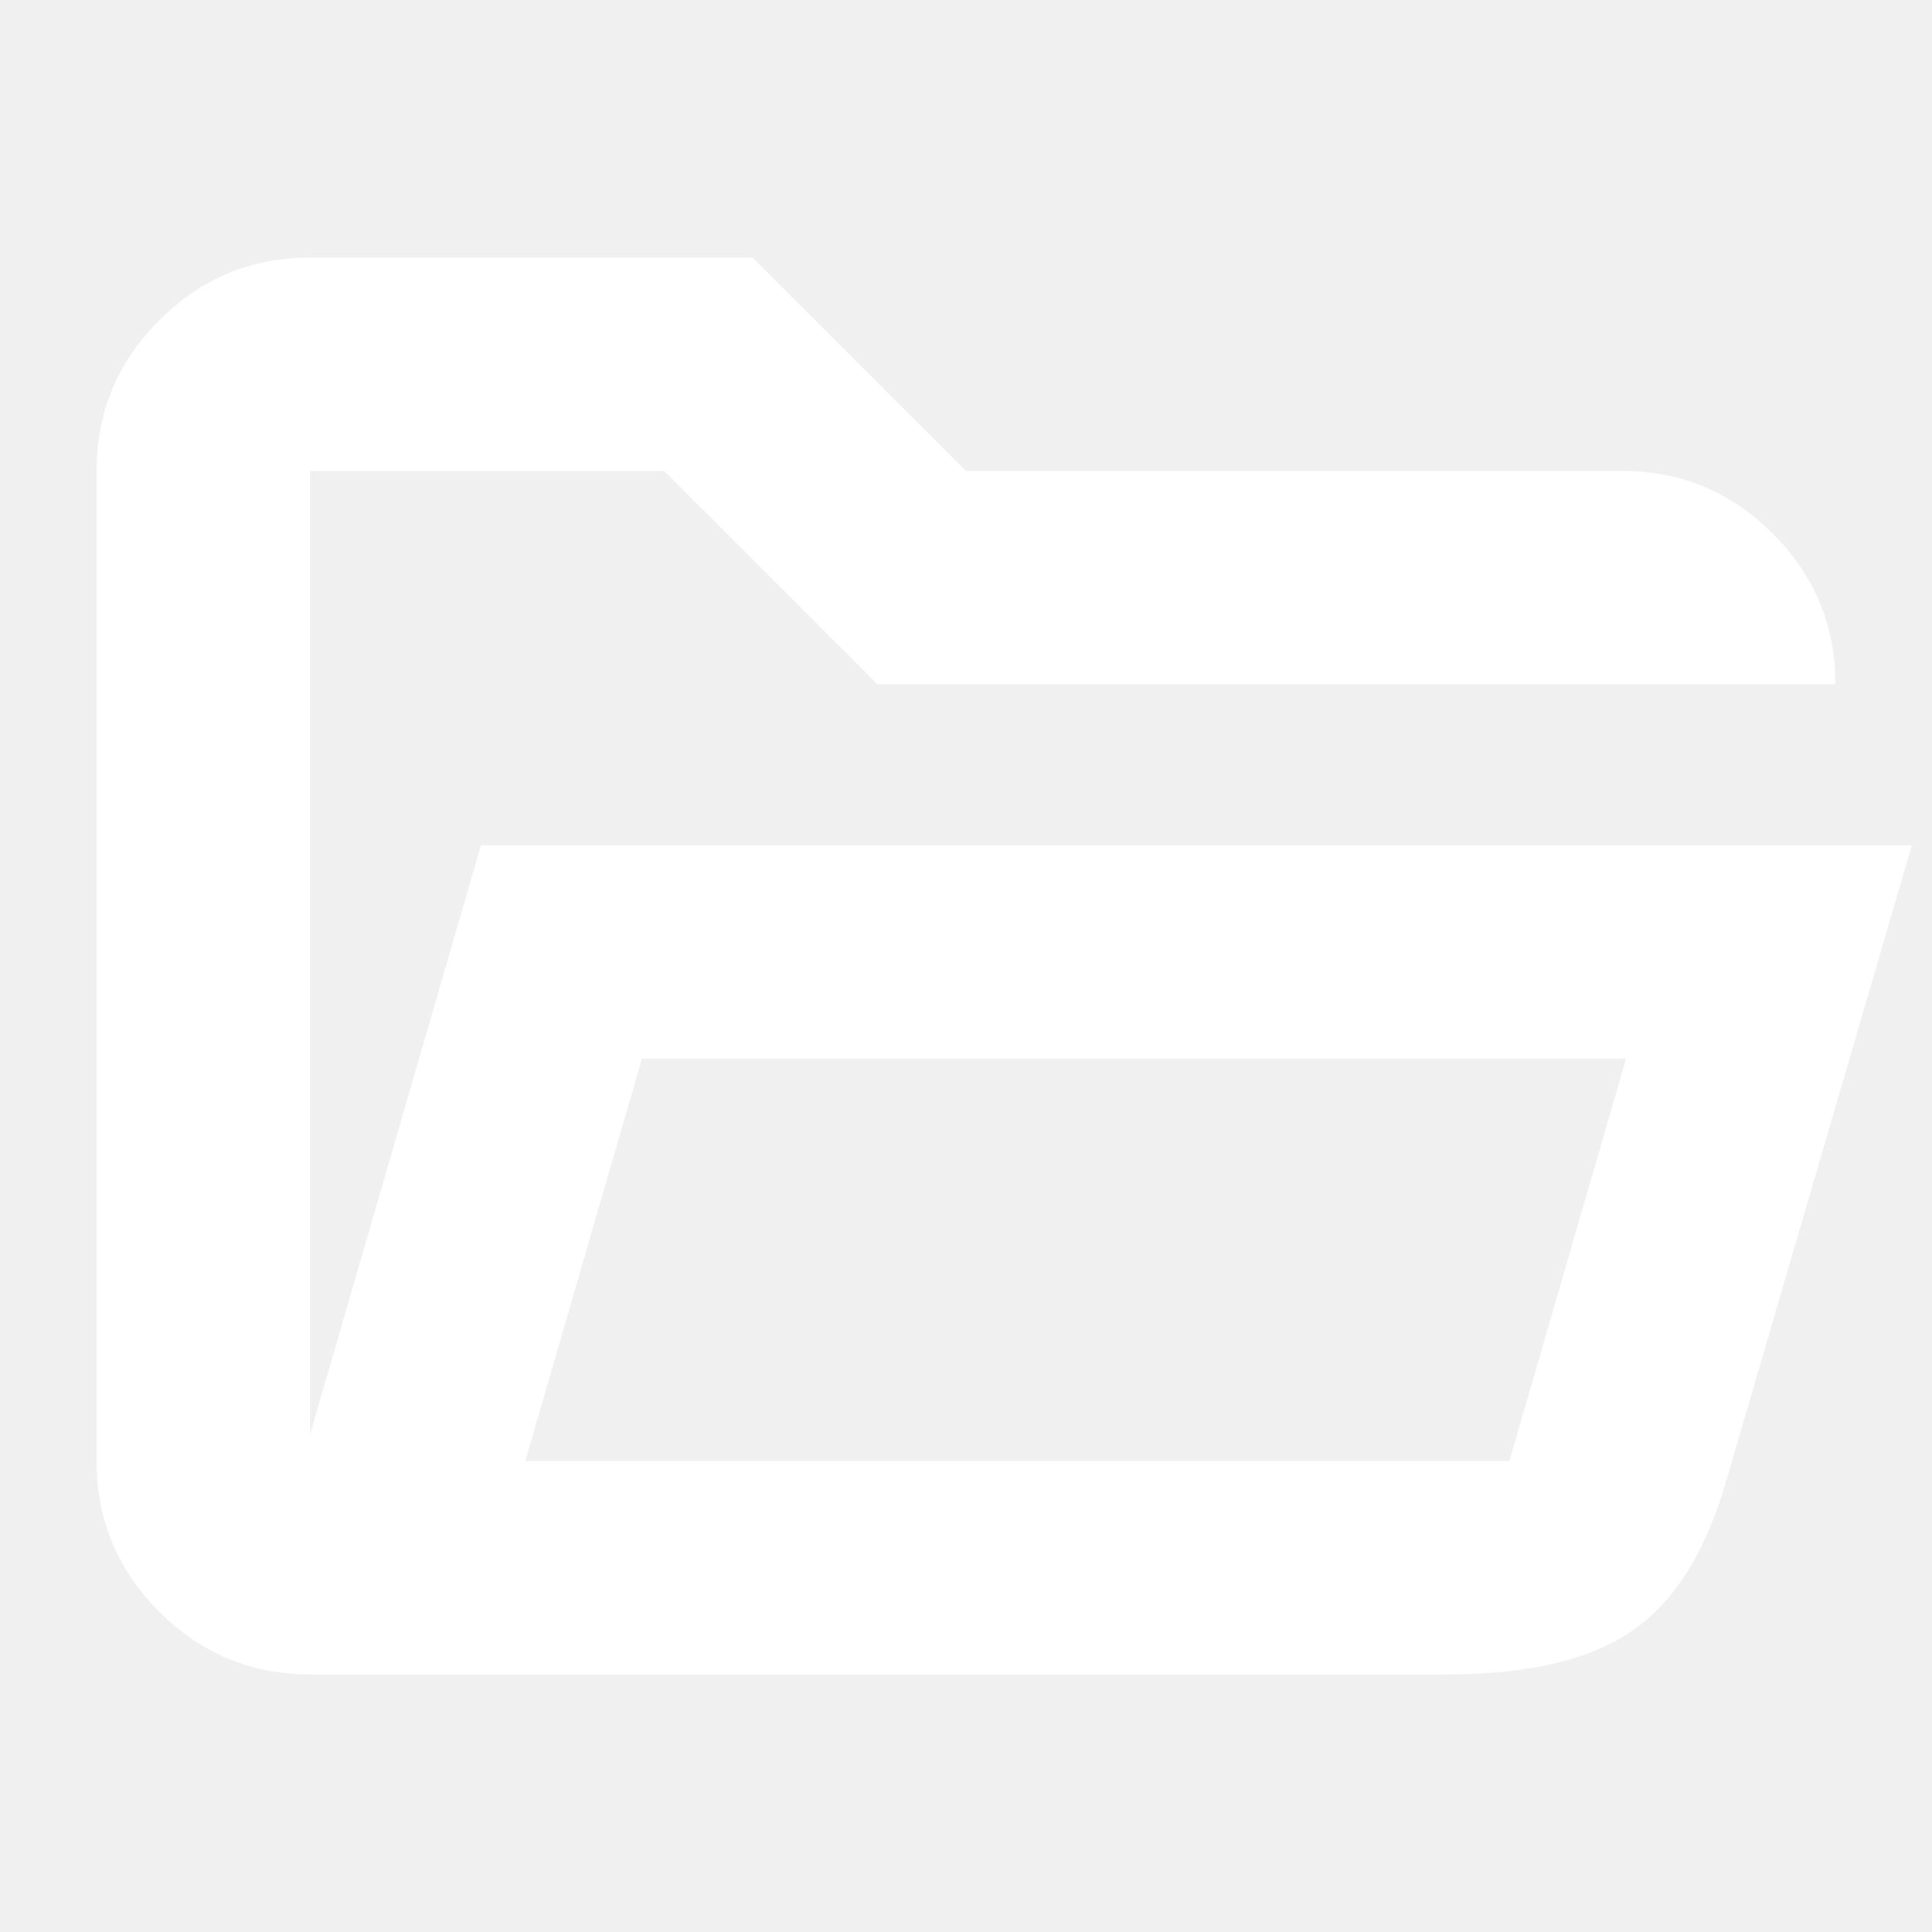
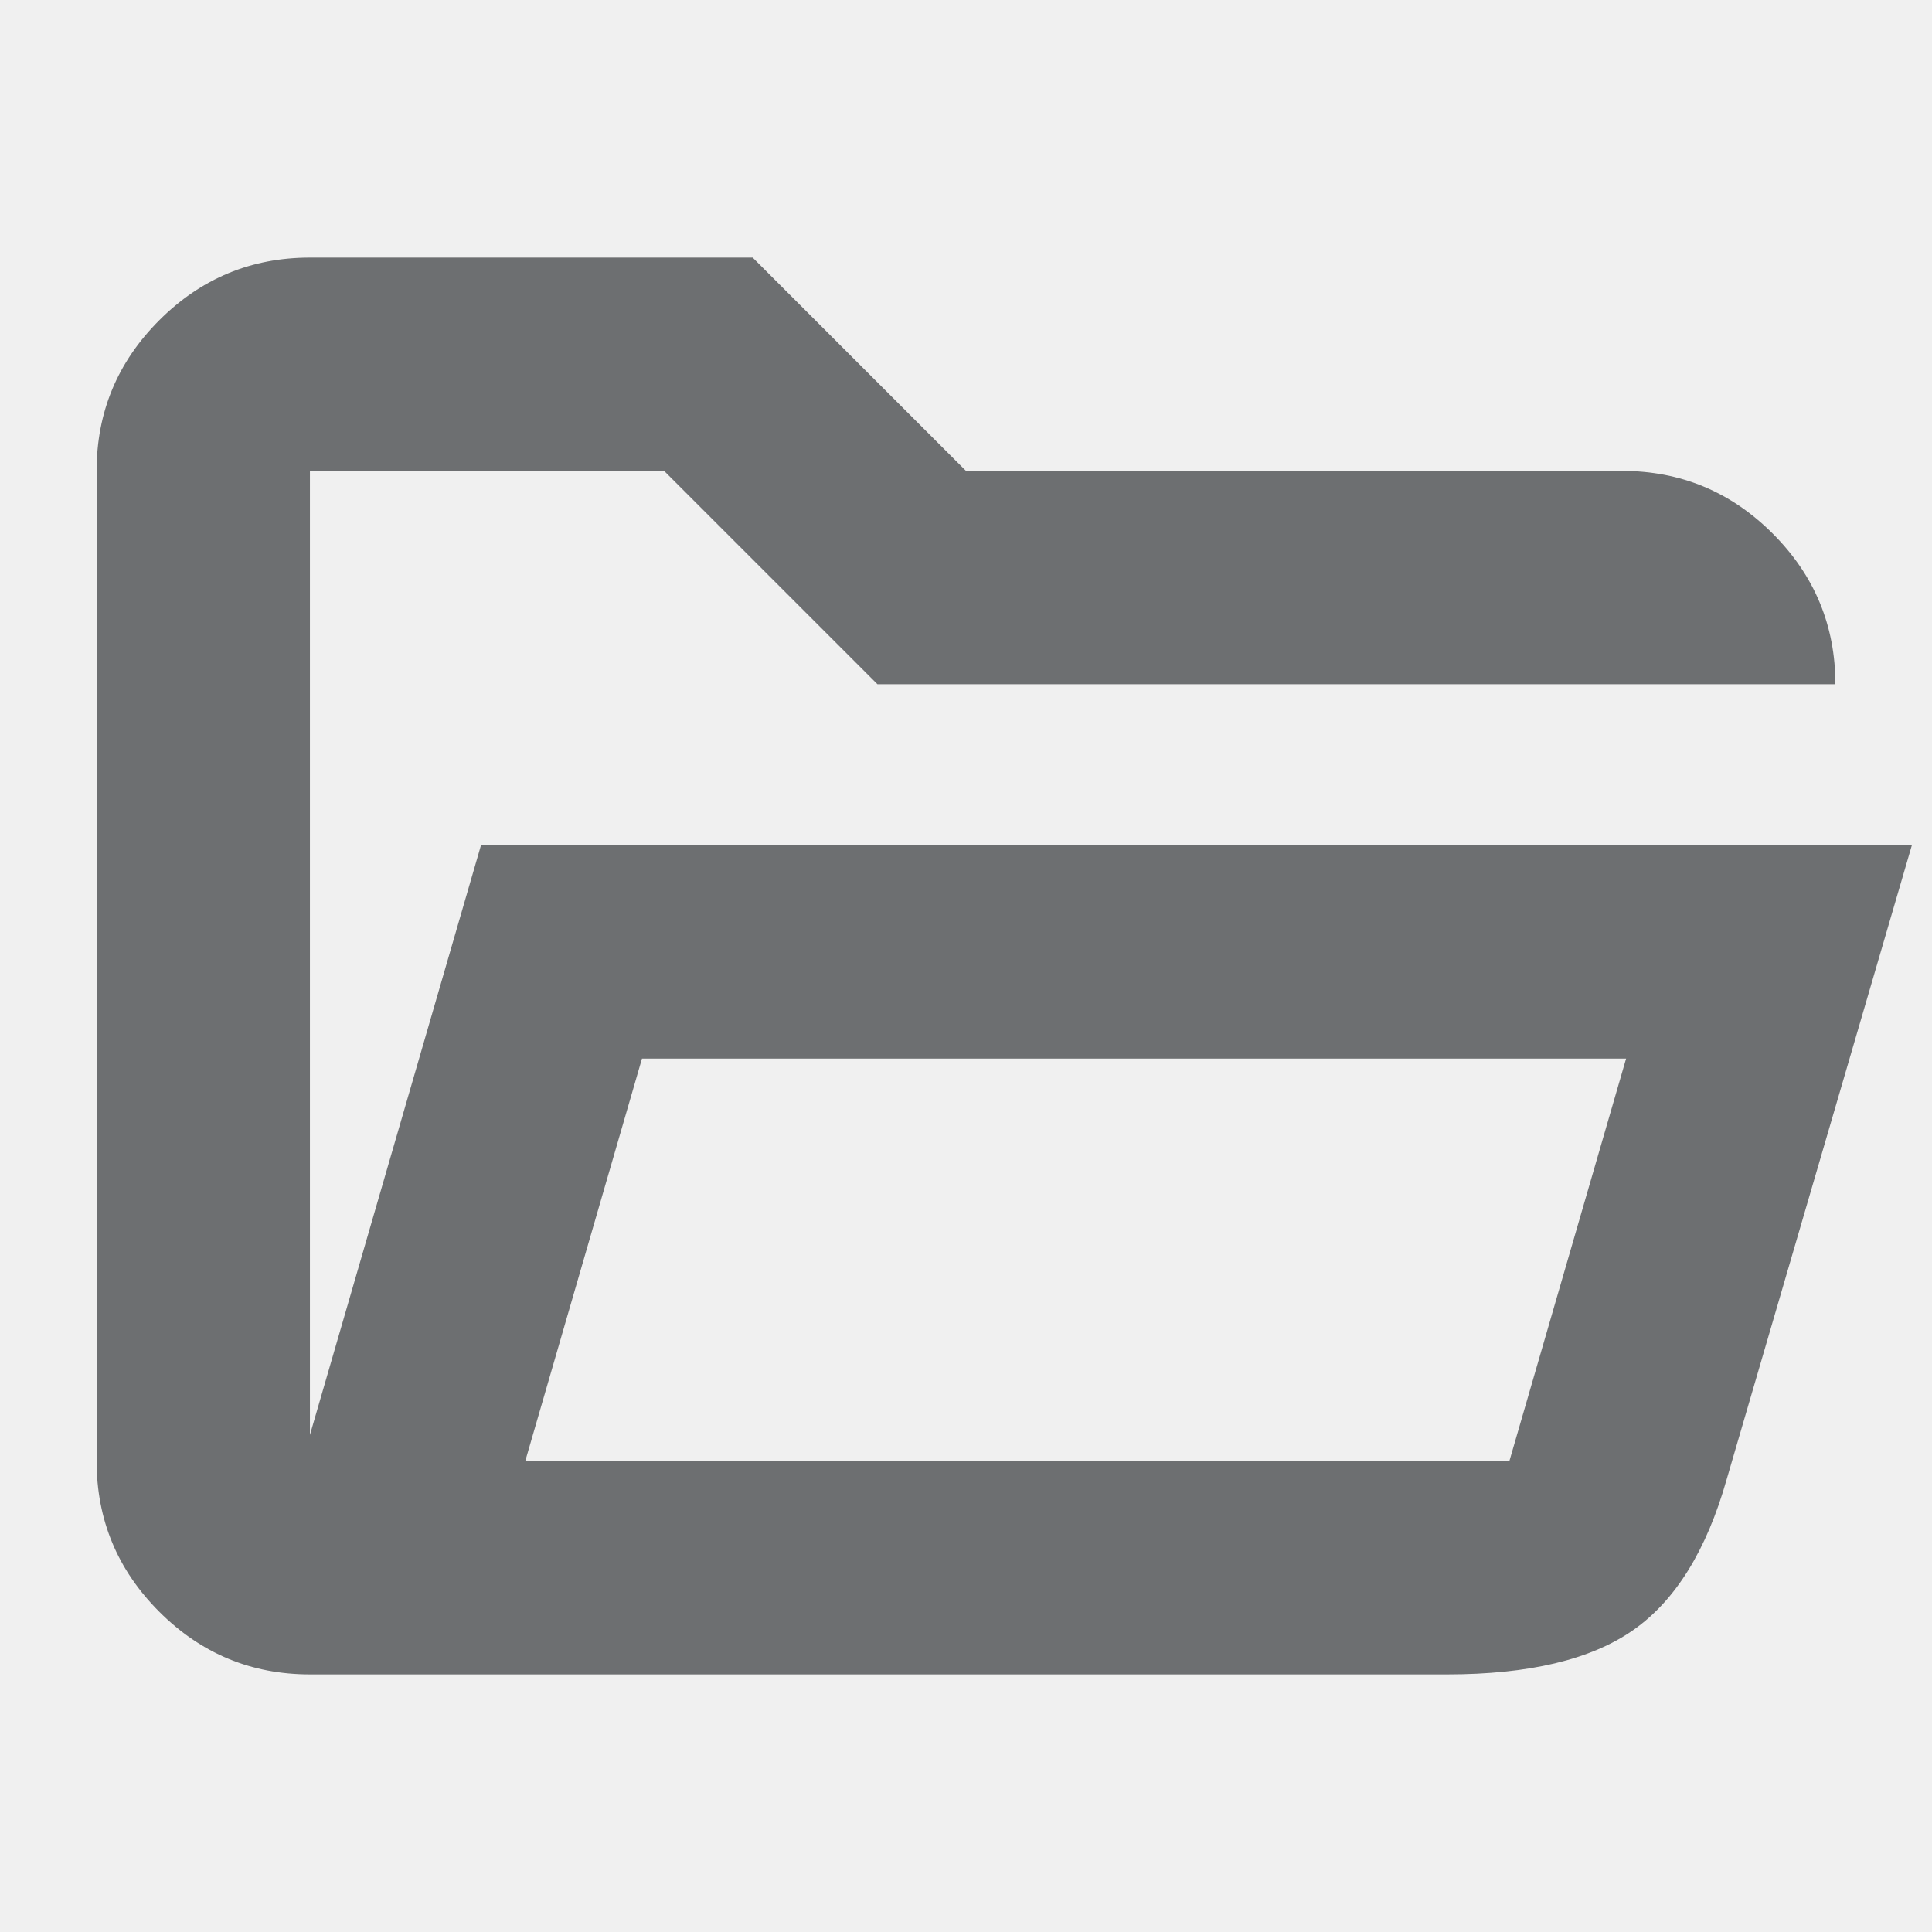
- <svg xmlns="http://www.w3.org/2000/svg" height="24" viewBox="0 -960 960 960" width="24" style="fill:#fff">
+ <svg xmlns="http://www.w3.org/2000/svg" height="24" viewBox="0 -960 960 960" width="24" style="fill:#6D6F71">
  <path d="M154-128q-43.725 0-74.862-31.137Q48-190.275 48-234v-492q0-43.725 31.138-74.862Q110.275-832 154-832h220l106 106h326q43.725 0 74.862 31.138Q912-663.725 912-620H436L330-726H154v479l85-293h711l-92 315q-15 53-46.5 75T719-128H154Zm107-106h489l58-200H319l-58 200Zm0 0 58-200-58 200ZM154-620v-106 106Z" />
</svg>
